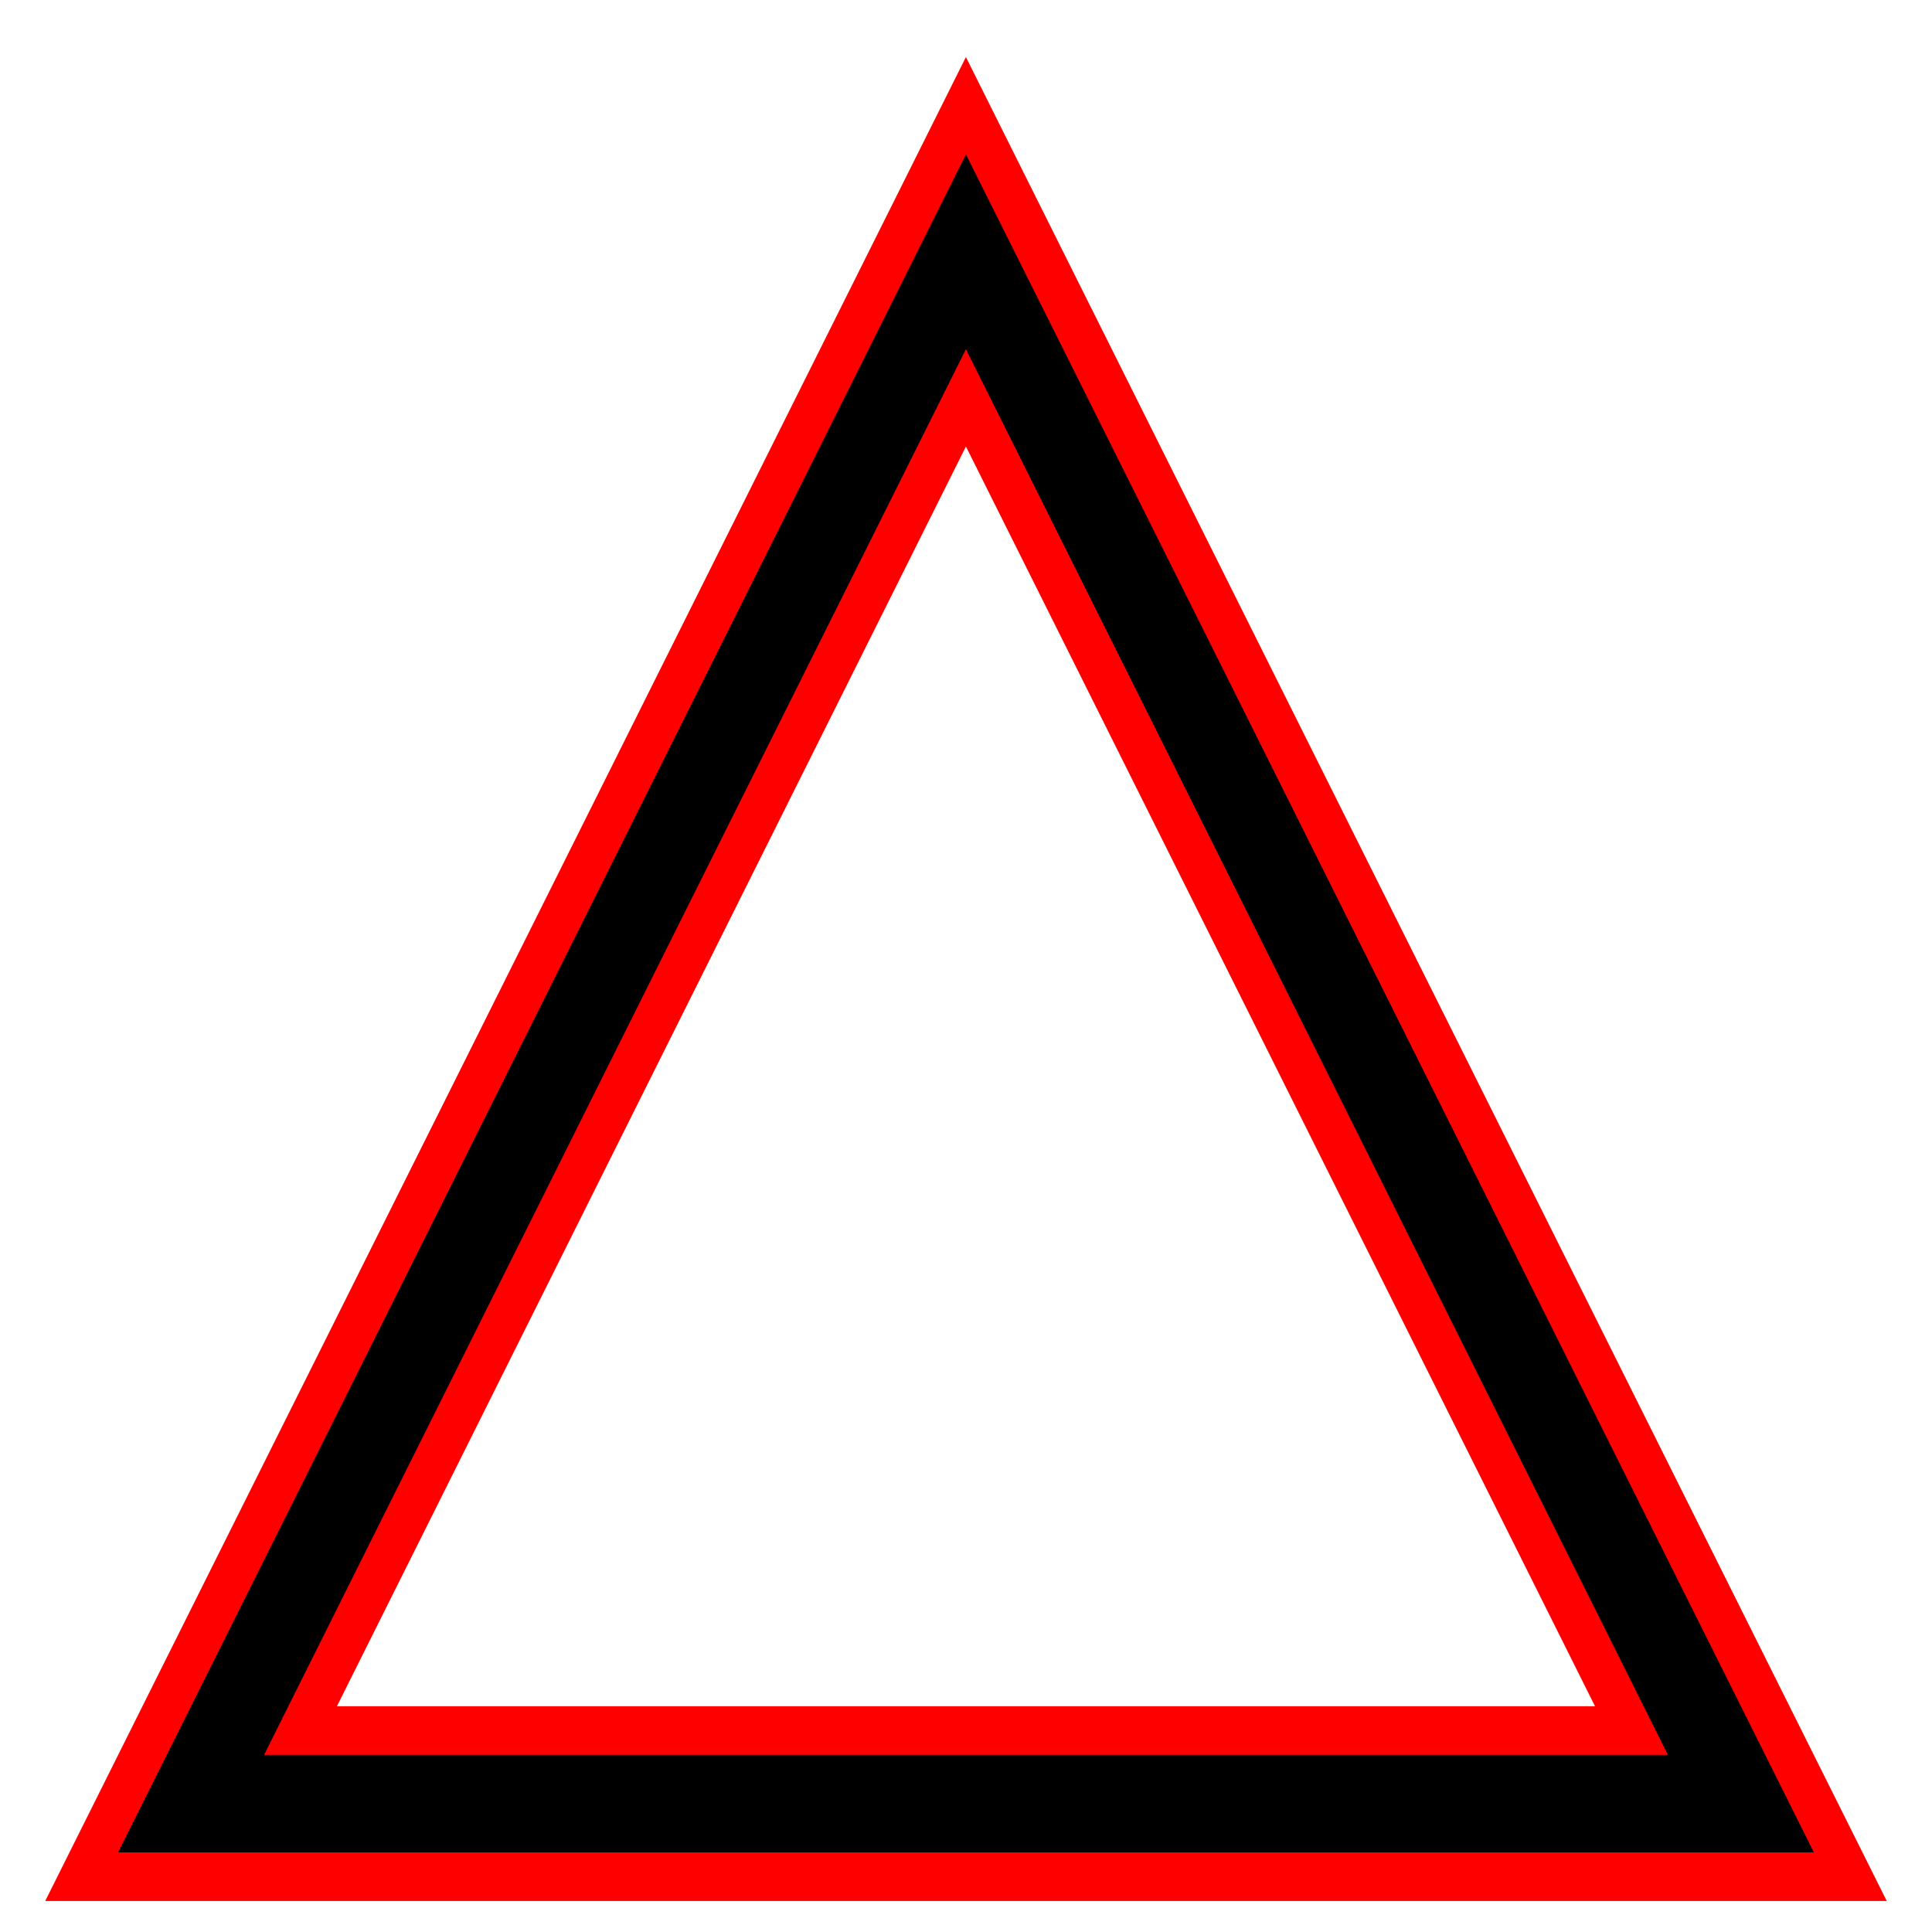
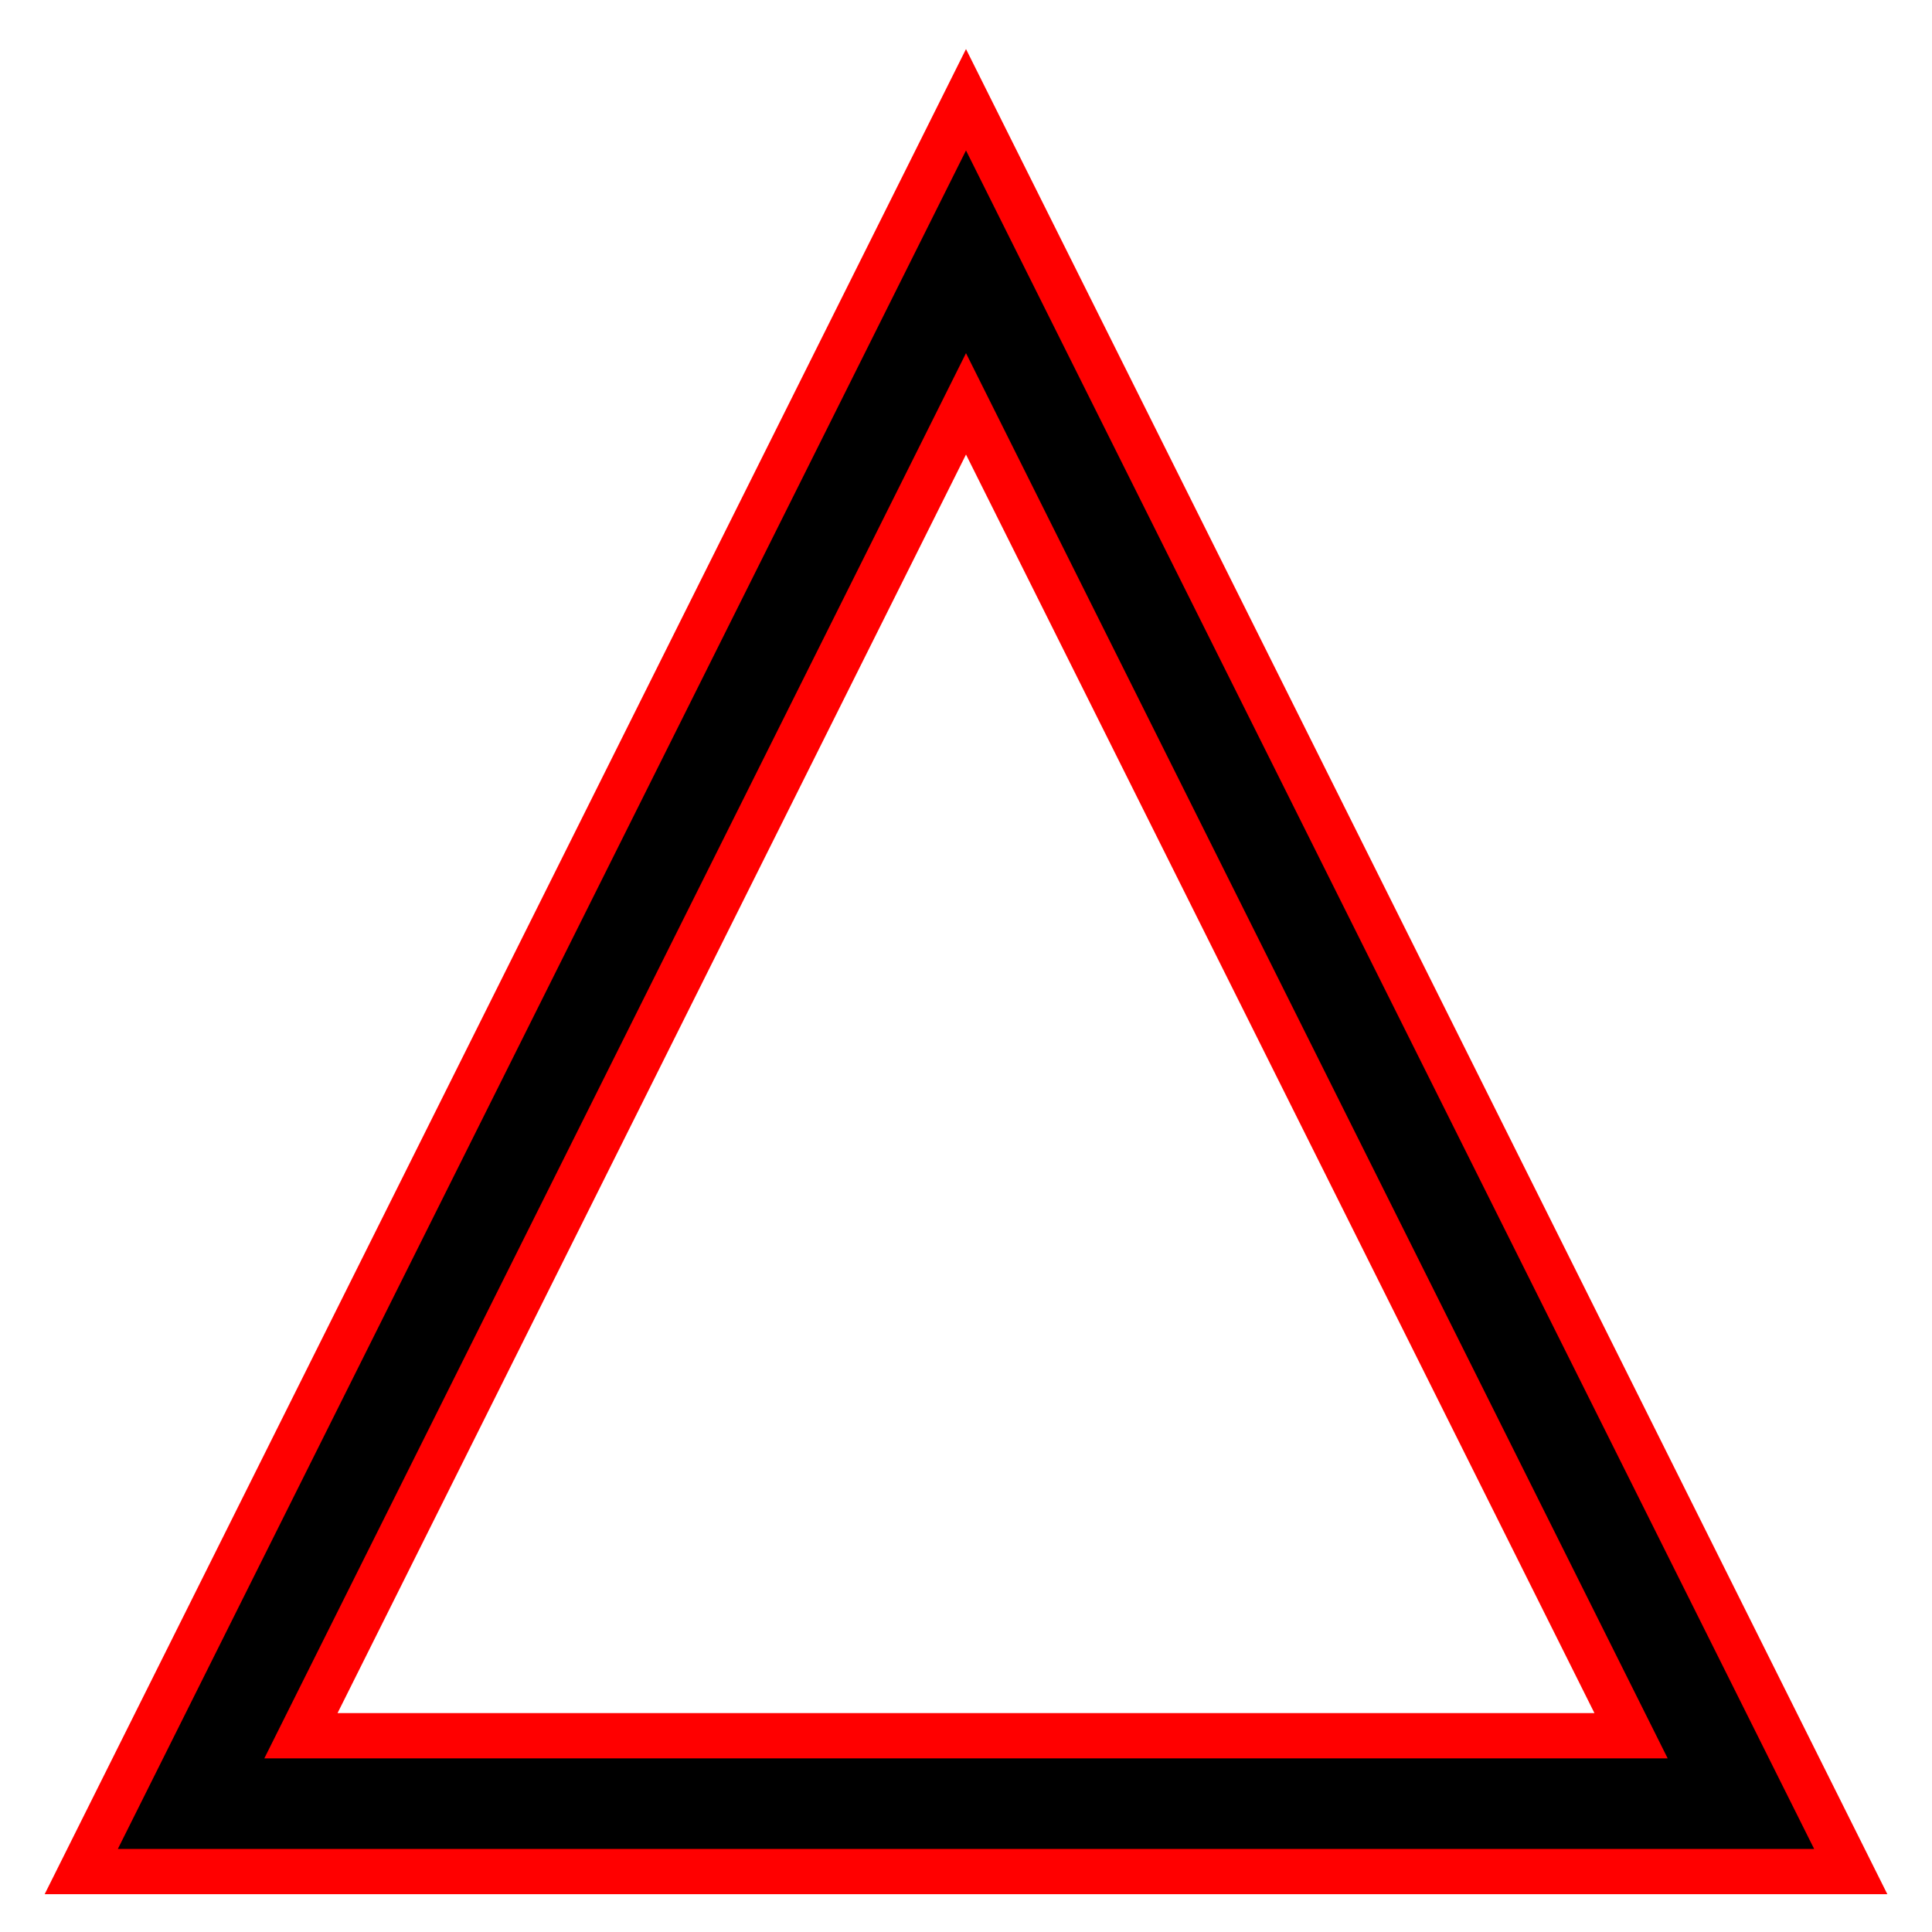
- <svg xmlns="http://www.w3.org/2000/svg" id="svg8" version="1.1" viewBox="0 0 64 64" height="64mm" width="64mm">
+ <svg xmlns="http://www.w3.org/2000/svg" width="64mm" height="64mm" viewBox="0 0 64 64" version="1.1" id="svg8">
  <defs id="defs2" />
-   <g transform="translate(0,-233)" id="layer1">
-     <path style="opacity:1;fill:none;fill-opacity:1;fill-rule:nonzero;stroke:#ff0000;stroke-width:1.441;stroke-linecap:butt;stroke-miterlimit:10;stroke-dasharray:none;stroke-dashoffset:9.375;stroke-opacity:1" id="path4485" d="m 15.097,294.426 -13.261,0 6.63,-11.484 z" transform="matrix(3.87145,0,0,4.476361,-0.778281,-1025.21)" />
-     <path transform="matrix(3.87145,0,0,4.476361,-0.778281,-1025.21)" d="m 15.097,294.426 -13.261,0 6.63,-11.484 z" id="path5069" style="opacity:1;fill:none;fill-opacity:1;fill-rule:nonzero;stroke:#000000;stroke-width:0.721;stroke-linecap:butt;stroke-miterlimit:10;stroke-dasharray:none;stroke-dashoffset:9.375;stroke-opacity:1" />
-   </g>
+   <path id="path4485" d="M 32,1.625 1.479,62.748 H 62.521 l -2.168,-4.34 z m 0,13.432 20.818,41.691 H 11.182 Z" style="color:#000000;font-style:normal;font-variant:normal;font-weight:normal;font-stretch:normal;font-size:medium;line-height:normal;font-family:sans-serif;font-variant-ligatures:normal;font-variant-position:normal;font-variant-caps:normal;font-variant-numeric:normal;font-variant-alternates:normal;font-feature-settings:normal;text-indent:0;text-align:start;text-decoration:none;text-decoration-line:none;text-decoration-style:solid;text-decoration-color:#000000;letter-spacing:normal;word-spacing:normal;text-transform:none;writing-mode:lr-tb;direction:ltr;text-orientation:mixed;dominant-baseline:auto;baseline-shift:baseline;text-anchor:start;white-space:normal;shape-padding:0;clip-rule:nonzero;display:inline;overflow:visible;visibility:visible;opacity:1;isolation:auto;mix-blend-mode:normal;color-interpolation:sRGB;color-interpolation-filters:linearRGB;solid-color:#000000;solid-opacity:1;vector-effect:none;fill:#ff0000;fill-opacity:1;fill-rule:nonzero;stroke:none;stroke-width:6;stroke-linecap:butt;stroke-linejoin:miter;stroke-miterlimit:10;stroke-dasharray:none;stroke-dashoffset:9.375;stroke-opacity:1;color-rendering:auto;image-rendering:auto;shape-rendering:auto;text-rendering:auto;enable-background:accumulate" />
+   <path id="path5069" d="M 32,4.984 3.904,61.248 H 60.096 l -1.084,-2.17 z m 0,6.715 23.244,46.549 H 8.756 Z" style="color:#000000;font-style:normal;font-variant:normal;font-weight:normal;font-stretch:normal;font-size:medium;line-height:normal;font-family:sans-serif;font-variant-ligatures:normal;font-variant-position:normal;font-variant-caps:normal;font-variant-numeric:normal;font-variant-alternates:normal;font-feature-settings:normal;text-indent:0;text-align:start;text-decoration:none;text-decoration-line:none;text-decoration-style:solid;text-decoration-color:#000000;letter-spacing:normal;word-spacing:normal;text-transform:none;writing-mode:lr-tb;direction:ltr;text-orientation:mixed;dominant-baseline:auto;baseline-shift:baseline;text-anchor:start;white-space:normal;shape-padding:0;clip-rule:nonzero;display:inline;overflow:visible;visibility:visible;opacity:1;isolation:auto;mix-blend-mode:normal;color-interpolation:sRGB;color-interpolation-filters:linearRGB;solid-color:#000000;solid-opacity:1;vector-effect:none;fill:#000000;fill-opacity:1;fill-rule:nonzero;stroke:none;stroke-width:3;stroke-linecap:butt;stroke-linejoin:miter;stroke-miterlimit:10;stroke-dasharray:none;stroke-dashoffset:9.375;stroke-opacity:1;color-rendering:auto;image-rendering:auto;shape-rendering:auto;text-rendering:auto;enable-background:accumulate" />
</svg>
